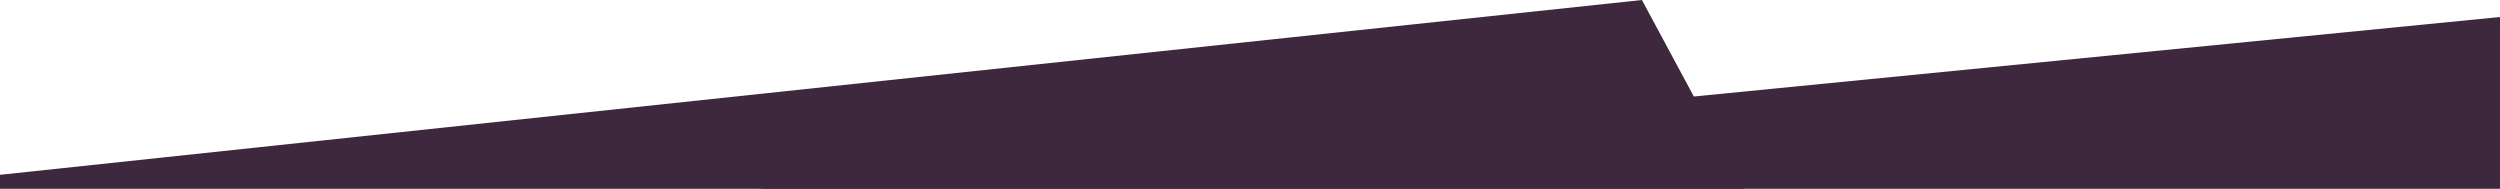
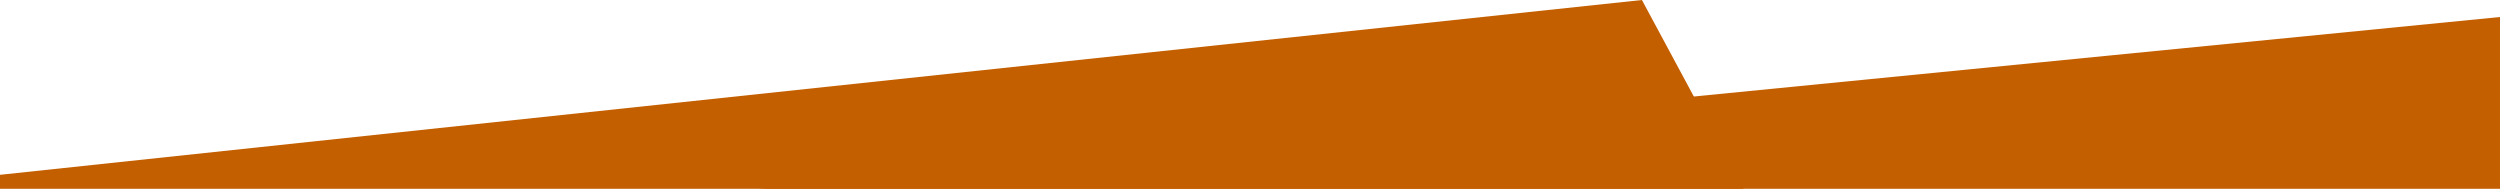
- <svg xmlns="http://www.w3.org/2000/svg" width="1920" height="145" viewBox="0 0 1920 145" fill="none">
-   <path d="M582 145 2022 3v142H582Z" fill="#3E283E" />
-   <path d="M-101 145 1261 0l78 145H-101Z" fill="#3E283E" />
+ <svg xmlns="http://www.w3.org/2000/svg" version="1.1" id="Layer_1" x="0px" y="0px" viewBox="0 0 1920 145" style="enable-background:new 0 0 1920 145;" xml:space="preserve">
+   <style type="text/css">
+ 	.st0{fill:#C45F00;}
+ </style>
+   <path class="st0" d="M582,145L2022,3v142H582z" />
+   <path class="st0" d="M-101,145L1261,0l78,145H-101z" />
</svg>
